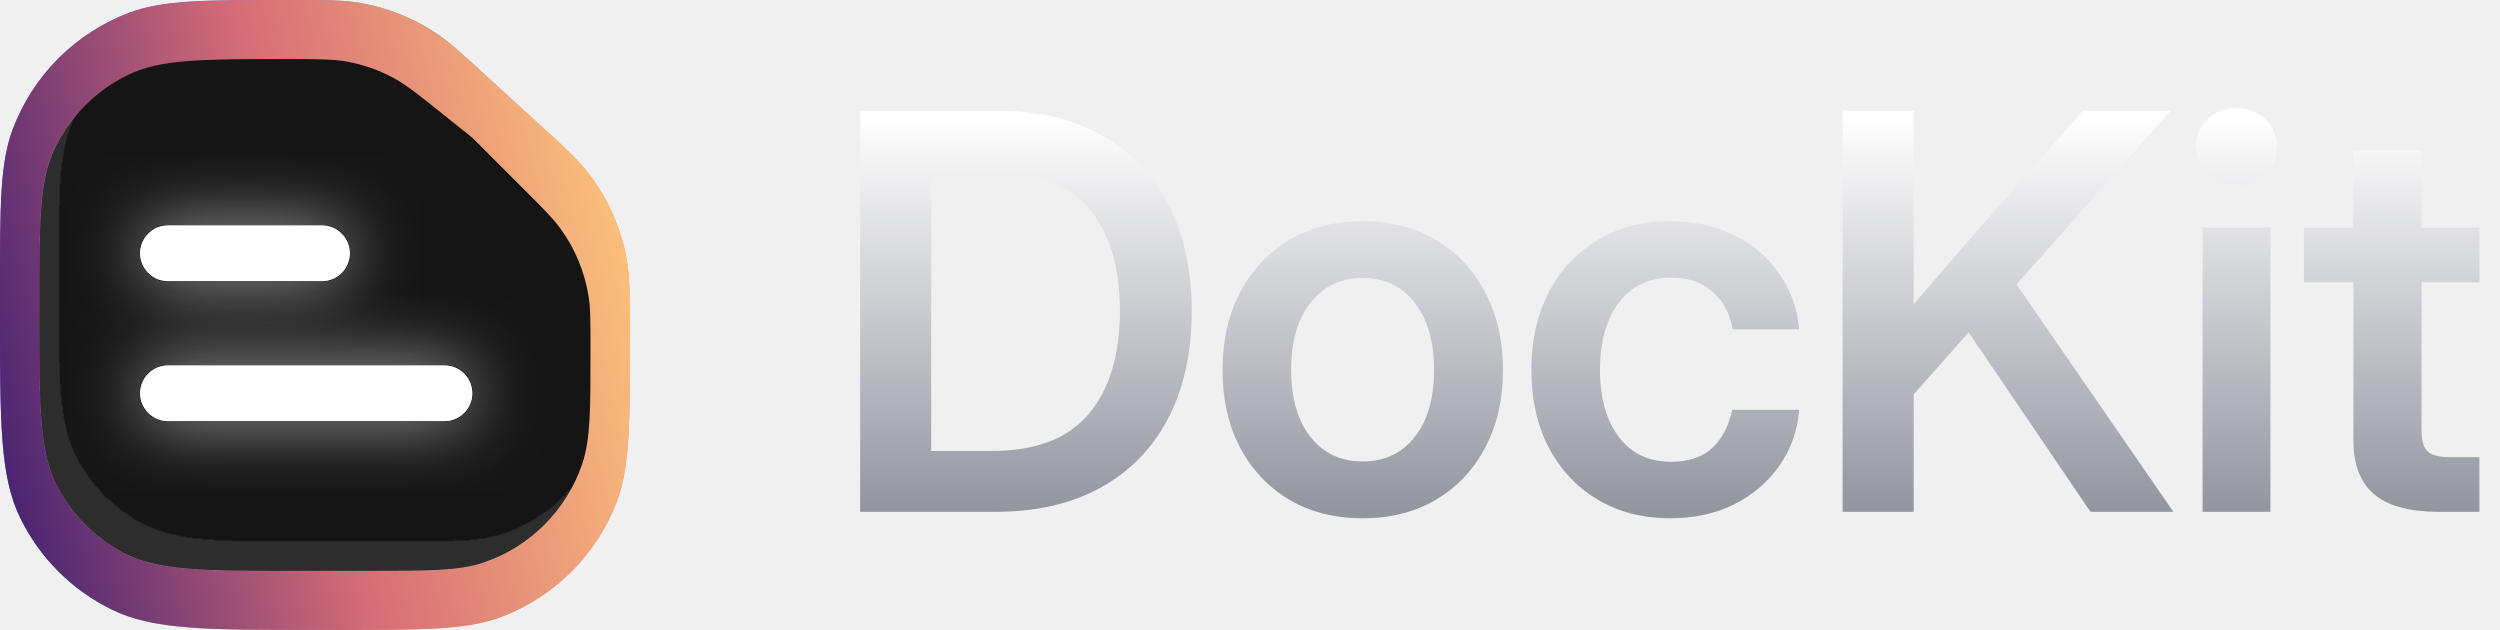
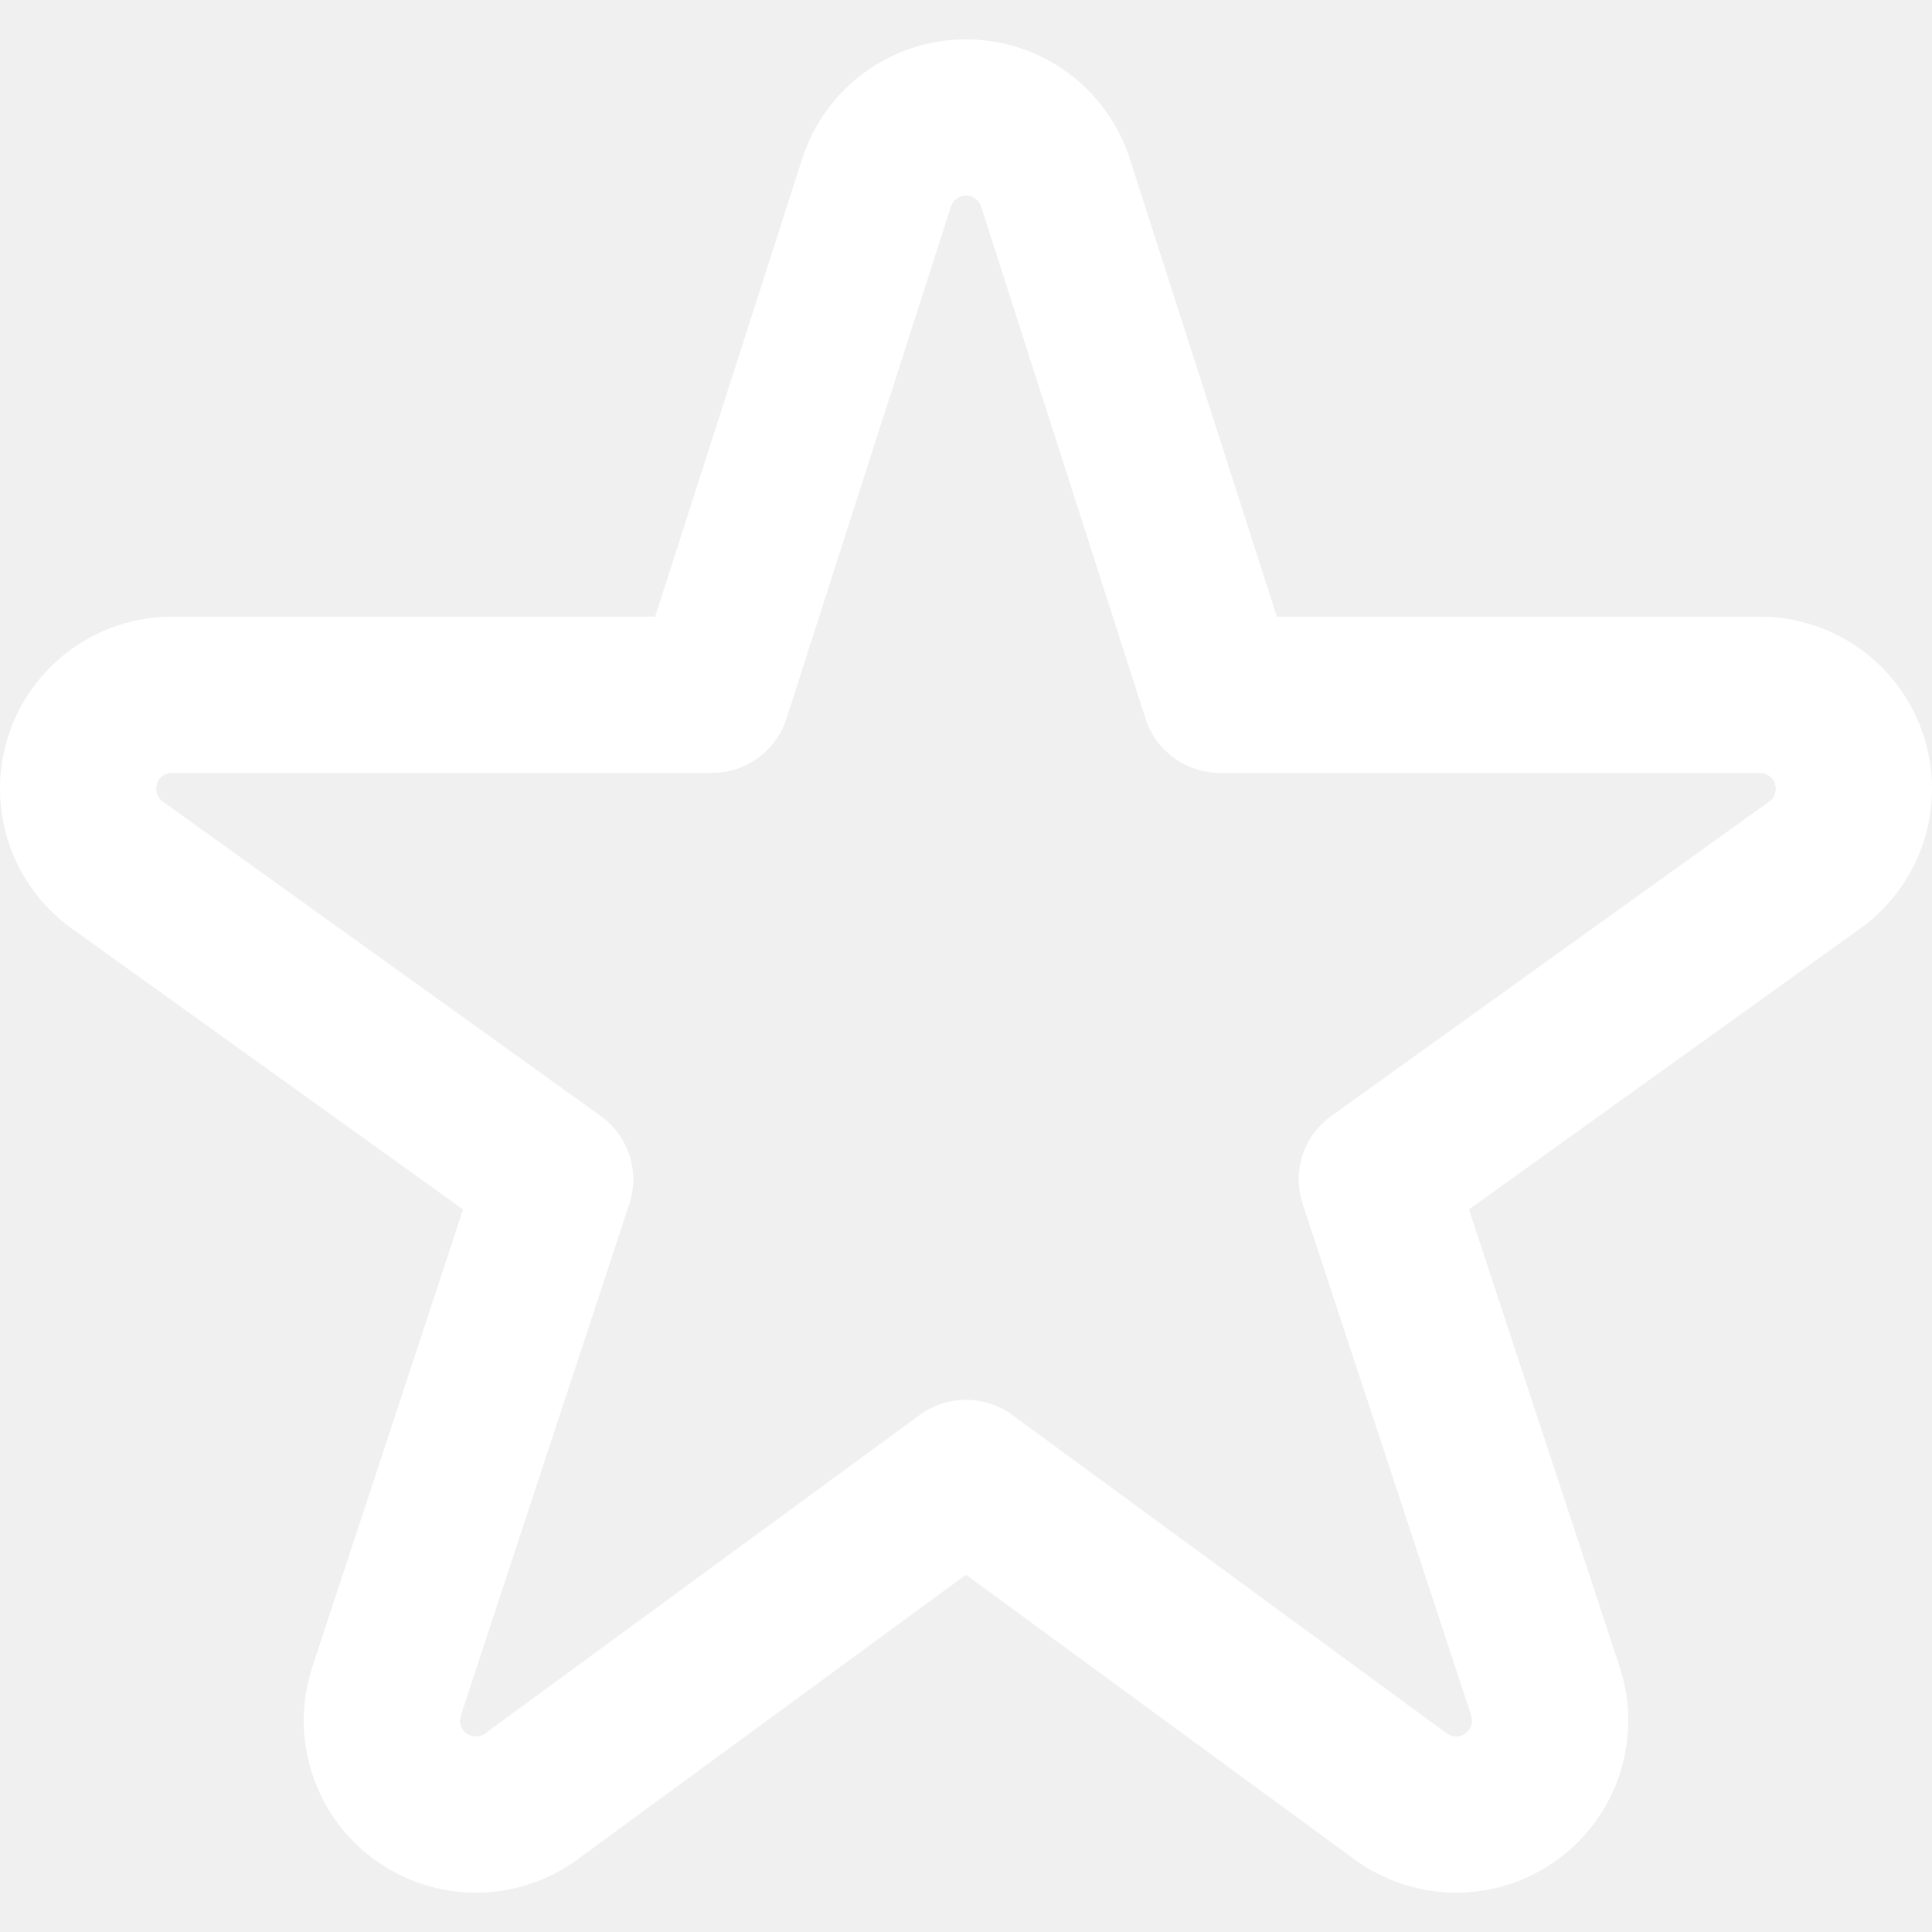
- <svg xmlns="http://www.w3.org/2000/svg" width="127" height="32" viewBox="0 0 127 32" fill="none">
-   <path d="M0 14.759C0 10.451 0 8.297 0.644 6.578C1.672 3.835 3.835 1.672 6.578 0.644C8.297 0 10.451 0 14.759 0C16.532 0 17.418 0 18.266 0.145C19.613 0.375 20.9 0.876 22.049 1.616C22.772 2.082 23.425 2.681 24.732 3.879L26.5 5.5L27.121 6.064C28.654 7.458 29.421 8.155 30.014 8.957C30.902 10.159 31.514 11.542 31.806 13.008C32 13.986 32 15.022 32 17.094C32 21.54 32 23.763 31.315 25.53C30.285 28.186 28.186 30.285 25.53 31.315C23.763 32 21.54 32 17.094 32H16C10.526 32 7.789 32 5.683 30.97C3.657 29.98 2.02 28.343 1.03 26.317C0 24.211 0 21.474 0 16V14.759Z" fill="url(#paint0_linear_16_2281)" />
-   <path d="M0 14.759C0 10.451 0 8.297 0.644 6.578C1.672 3.835 3.835 1.672 6.578 0.644C8.297 0 10.451 0 14.759 0C16.532 0 17.418 0 18.266 0.145C19.613 0.375 20.9 0.876 22.049 1.616C22.772 2.082 23.425 2.681 24.732 3.879L26.5 5.5L27.121 6.064C28.654 7.458 29.421 8.155 30.014 8.957C30.902 10.159 31.514 11.542 31.806 13.008C32 13.986 32 15.022 32 17.094C32 21.54 32 23.763 31.315 25.53C30.285 28.186 28.186 30.285 25.53 31.315C23.763 32 21.54 32 17.094 32H16C10.526 32 7.789 32 5.683 30.97C3.657 29.98 2.02 28.343 1.03 26.317C0 24.211 0 21.474 0 16V14.759Z" fill="url(#paint1_linear_16_2281)" />
-   <g filter="url(#filter0_i_16_2281)">
-     <path d="M2 15.585C2 11.307 2 9.168 2.797 7.519C3.582 5.894 4.894 4.582 6.519 3.797C8.168 3 10.307 3 14.585 3C16.175 3 16.97 3 17.731 3.149C18.486 3.297 19.216 3.553 19.898 3.909C20.585 4.268 21.206 4.765 22.447 5.758L24 7L26.686 9.686C27.641 10.641 28.118 11.118 28.498 11.648C29.217 12.649 29.695 13.802 29.894 15.018C30 15.662 30 16.337 30 17.686C30 20.771 30 22.313 29.58 23.557C28.782 25.924 26.924 27.782 24.557 28.58C23.313 29 21.771 29 18.686 29H15C10.331 29 7.996 29 6.229 28.055C4.833 27.309 3.69 26.167 2.945 24.771C2 23.004 2 20.669 2 16V15.585Z" fill="#151515" />
+ <svg xmlns="http://www.w3.org/2000/svg" version="1.1" id="_x32_" x="0px" y="0px" viewBox="0 0 512 512" style="width: 256px; height: 256px; opacity: 1;" xml:space="preserve">
+   <style type="text/css">
+ 	.st0{fill:#4B4B4B;}
+ </style>
+   <g>
+     <path class="st0" d="M512,209.015c0-4.653-0.716-9.372-2.19-13.952l-0.008-0.014c-6.077-18.85-23.6-31.616-43.403-31.623H338.382   l-38.97-121.336c-6.062-18.858-23.59-31.652-43.41-31.659c-19.835,0.007-37.352,12.801-43.414,31.652l19.706,6.336l-19.706-6.329   l-38.97,121.336H45.601c-19.803,0.007-37.327,12.773-43.408,31.623l-0.004,0.014c-1.474,4.581-2.19,9.3-2.19,13.952   c-0.007,14.406,6.85,28.322,19.023,37.06l-0.011-0.014l103.702,74.452L82.794,441.704l0.007-0.021   c-1.55,4.689-2.302,9.515-2.302,14.29c-0.006,14.319,6.776,28.135,18.782,36.88l0.015,0.008c7.976,5.789,17.418,8.716,26.804,8.709   c9.44,0.007,18.944-2.942,26.945-8.803l0.007-0.008l102.95-75.443l102.942,75.443l0.022,0.008c7.99,5.854,17.491,8.81,26.934,8.803   c9.374,0.007,18.825-2.913,26.804-8.709l0.011-0.008c12.015-8.753,18.8-22.568,18.786-36.894c0-4.761-0.741-9.58-2.284-14.255   L389.29,320.512l103.694-74.452l-0.01,0.007C505.138,237.337,512.007,223.421,512,209.015z M468.852,212.431h-0.007L352.805,295.75   c-7.364,5.286-10.421,14.686-7.587,23.288l44.684,135.611l0.201,1.309c0,1.323-0.619,2.604-1.752,3.423l0.015-0.007   c-0.756,0.546-1.575,0.791-2.467,0.798c-0.895-0.007-1.736-0.258-2.506-0.812l0.014,0.007l-115.169-84.405   c-7.264-5.322-17.206-5.322-24.47,0L128.592,459.36c-0.758,0.554-1.593,0.805-2.492,0.812c-0.888-0.007-1.715-0.252-2.47-0.805   c-1.122-0.82-1.73-2.086-1.737-3.395l0.212-1.301l0.006-0.022l44.67-135.611c2.833-8.609-0.227-18.002-7.592-23.288L43.152,212.431   l-0.007-0.007c-1.119-0.784-1.744-2.071-1.752-3.409l0.201-1.273c0.558-1.748,2.194-2.927,4.006-2.92H188.71   c9.001,0,16.955-5.804,19.706-14.377L252,54.74c0.553-1.734,2.19-2.92,4.002-2.912c1.805-0.008,3.445,1.179,4.002,2.919   l43.579,135.698c2.748,8.573,10.706,14.377,19.706,14.377h143.11c1.812-0.007,3.448,1.172,4.002,2.92l0.202,1.273   C470.596,210.353,469.977,211.633,468.852,212.431z" style="fill: rgb(255, 255, 255);" />
  </g>
-   <g filter="url(#filter1_d_16_2281)">
-     <rect x="7.111" y="11.444" width="10.667" height="2.844" rx="1.422" fill="white" />
-   </g>
-   <g filter="url(#filter2_d_16_2281)">
-     <path d="M7.111 19.978C7.111 19.192 7.748 18.556 8.533 18.556L22.578 18.556C23.363 18.556 24 19.192 24 19.978C24 20.763 23.363 21.4 22.578 21.4L8.533 21.4C7.748 21.4 7.111 20.763 7.111 19.978Z" fill="white" />
-   </g>
-   <path d="M50.572 26H43.695V5.629H50.723C52.746 5.629 54.492 6.044 55.959 6.873C57.426 7.693 58.557 8.865 59.35 10.387C60.143 11.9 60.539 13.7 60.539 15.787C60.539 17.893 60.143 19.711 59.35 21.242C58.557 22.764 57.413 23.94 55.918 24.77C54.432 25.59 52.65 26 50.572 26ZM47.305 22.91H50.381C52.596 22.91 54.232 22.29 55.289 21.051C56.355 19.802 56.889 18.047 56.889 15.787C56.889 13.545 56.36 11.809 55.303 10.578C54.245 9.339 52.641 8.719 50.49 8.719H47.305V22.91ZM69.228 26.328C67.806 26.328 66.562 26.014 65.495 25.385C64.429 24.747 63.595 23.863 62.993 22.732C62.401 21.602 62.105 20.29 62.105 18.795C62.105 17.3 62.401 15.988 62.993 14.857C63.595 13.718 64.429 12.829 65.495 12.191C66.562 11.553 67.806 11.234 69.228 11.234C70.641 11.234 71.88 11.553 72.947 12.191C74.022 12.829 74.856 13.718 75.448 14.857C76.05 15.988 76.351 17.3 76.351 18.795C76.351 20.29 76.05 21.602 75.448 22.732C74.856 23.863 74.022 24.747 72.947 25.385C71.88 26.014 70.641 26.328 69.228 26.328ZM69.228 23.443C70.331 23.443 71.21 23.029 71.867 22.199C72.523 21.37 72.851 20.235 72.851 18.795C72.851 17.355 72.523 16.215 71.867 15.377C71.21 14.538 70.331 14.119 69.228 14.119C68.116 14.119 67.232 14.538 66.576 15.377C65.919 16.206 65.591 17.346 65.591 18.795C65.591 20.235 65.919 21.37 66.576 22.199C67.232 23.029 68.116 23.443 69.228 23.443ZM84.848 26.328C83.445 26.328 82.21 26.009 81.143 25.371C80.086 24.733 79.261 23.849 78.668 22.719C78.085 21.588 77.793 20.281 77.793 18.795C77.793 17.309 78.085 16.001 78.668 14.871C79.261 13.732 80.086 12.843 81.143 12.205C82.21 11.558 83.445 11.234 84.848 11.234C86.06 11.234 87.141 11.471 88.088 11.945C89.036 12.41 89.797 13.057 90.372 13.887C90.955 14.707 91.297 15.655 91.397 16.73H88.02C87.892 15.956 87.56 15.327 87.022 14.844C86.493 14.352 85.782 14.105 84.889 14.105C83.759 14.105 82.875 14.529 82.237 15.377C81.599 16.225 81.28 17.364 81.28 18.795C81.28 20.217 81.599 21.352 82.237 22.199C82.875 23.038 83.759 23.457 84.889 23.457C85.792 23.457 86.493 23.22 86.995 22.746C87.496 22.263 87.829 21.62 87.993 20.818H91.397C91.315 21.876 90.982 22.819 90.399 23.648C89.825 24.478 89.059 25.134 88.102 25.617C87.154 26.091 86.07 26.328 84.848 26.328ZM93.605 26V5.629H97.215V15.459C97.743 14.839 98.272 14.224 98.801 13.613C99.338 13.003 99.872 12.387 100.4 11.768L105.814 5.629H110.271L102.437 14.447L110.408 26H106.197L100.004 16.881L97.215 20.039V26H93.605ZM111.892 26V11.562H115.337V26H111.892ZM113.614 9.416C113.022 9.416 112.53 9.229 112.138 8.855C111.746 8.473 111.55 8.003 111.55 7.447C111.55 6.891 111.746 6.426 112.138 6.053C112.53 5.679 113.022 5.492 113.614 5.492C114.198 5.492 114.685 5.679 115.077 6.053C115.469 6.426 115.665 6.891 115.665 7.447C115.665 8.003 115.469 8.473 115.077 8.855C114.685 9.229 114.198 9.416 113.614 9.416ZM125.954 11.562V14.338H123.014V21.857C123.014 22.377 123.119 22.737 123.329 22.938C123.538 23.129 123.921 23.225 124.477 23.225H125.954V26H123.875C122.408 26 121.319 25.704 120.608 25.111C119.906 24.519 119.555 23.603 119.555 22.363V14.338H117.039V11.562H119.555V7.625H123.014V11.562H125.954Z" fill="url(#paint2_linear_16_2281)" />
-   <defs>
-     <filter id="filter0_i_16_2281" x="2" y="3" width="28" height="26" filterUnits="userSpaceOnUse" color-interpolation-filters="sRGB">
-       <feFlood flood-opacity="0" result="BackgroundImageFix" />
-       <feBlend mode="normal" in="SourceGraphic" in2="BackgroundImageFix" result="shape" />
-       <feColorMatrix in="SourceAlpha" type="matrix" values="0 0 0 0 0 0 0 0 0 0 0 0 0 0 0 0 0 0 127 0" result="hardAlpha" />
-       <feOffset dx="1" dy="-1.5" />
-       <feComposite in2="hardAlpha" operator="arithmetic" k2="-1" k3="1" />
-       <feColorMatrix type="matrix" values="0 0 0 0 1 0 0 0 0 1 0 0 0 0 1 0 0 0 0.1 0" />
-       <feBlend mode="normal" in2="shape" result="effect1_innerShadow_16_2281" />
-     </filter>
-     <filter id="filter1_d_16_2281" x="3.555" y="7.889" width="17.778" height="9.956" filterUnits="userSpaceOnUse" color-interpolation-filters="sRGB">
-       <feFlood flood-opacity="0" result="BackgroundImageFix" />
-       <feColorMatrix in="SourceAlpha" type="matrix" values="0 0 0 0 0 0 0 0 0 0 0 0 0 0 0 0 0 0 127 0" result="hardAlpha" />
-       <feOffset />
-       <feGaussianBlur stdDeviation="1.778" />
-       <feComposite in2="hardAlpha" operator="out" />
-       <feColorMatrix type="matrix" values="0 0 0 0 1 0 0 0 0 1 0 0 0 0 1 0 0 0 0.6 0" />
-       <feBlend mode="normal" in2="BackgroundImageFix" result="effect1_dropShadow_16_2281" />
-       <feBlend mode="normal" in="SourceGraphic" in2="effect1_dropShadow_16_2281" result="shape" />
-     </filter>
-     <filter id="filter2_d_16_2281" x="3.555" y="15" width="24" height="9.956" filterUnits="userSpaceOnUse" color-interpolation-filters="sRGB">
-       <feFlood flood-opacity="0" result="BackgroundImageFix" />
-       <feColorMatrix in="SourceAlpha" type="matrix" values="0 0 0 0 0 0 0 0 0 0 0 0 0 0 0 0 0 0 127 0" result="hardAlpha" />
-       <feOffset />
-       <feGaussianBlur stdDeviation="1.778" />
-       <feComposite in2="hardAlpha" operator="out" />
-       <feColorMatrix type="matrix" values="0 0 0 0 1 0 0 0 0 1 0 0 0 0 1 0 0 0 0.6 0" />
-       <feBlend mode="normal" in2="BackgroundImageFix" result="effect1_dropShadow_16_2281" />
-       <feBlend mode="normal" in="SourceGraphic" in2="effect1_dropShadow_16_2281" result="shape" />
-     </filter>
-     <linearGradient id="paint0_linear_16_2281" x1="7.5" y1="2" x2="35.301" y2="16.566" gradientUnits="userSpaceOnUse">
-       <stop stop-color="#7F52FF" />
-       <stop offset="0.312" stop-color="#3DBAAA" />
-       <stop offset="0.66" stop-color="#DFA75E" />
-       <stop offset="1" stop-color="#FF856A" />
-     </linearGradient>
-     <linearGradient id="paint1_linear_16_2281" x1="-2.12193e-07" y1="32" x2="36.528" y2="23.872" gradientUnits="userSpaceOnUse">
-       <stop stop-color="#3A1C71" />
-       <stop offset="0.5" stop-color="#D76D77" />
-       <stop offset="1" stop-color="#FFCA7B" />
-     </linearGradient>
-     <linearGradient id="paint2_linear_16_2281" x1="84.5" y1="6" x2="84.5" y2="26" gradientUnits="userSpaceOnUse">
-       <stop stop-color="white" />
-       <stop offset="1" stop-color="#93959F" />
-     </linearGradient>
-   </defs>
</svg>
